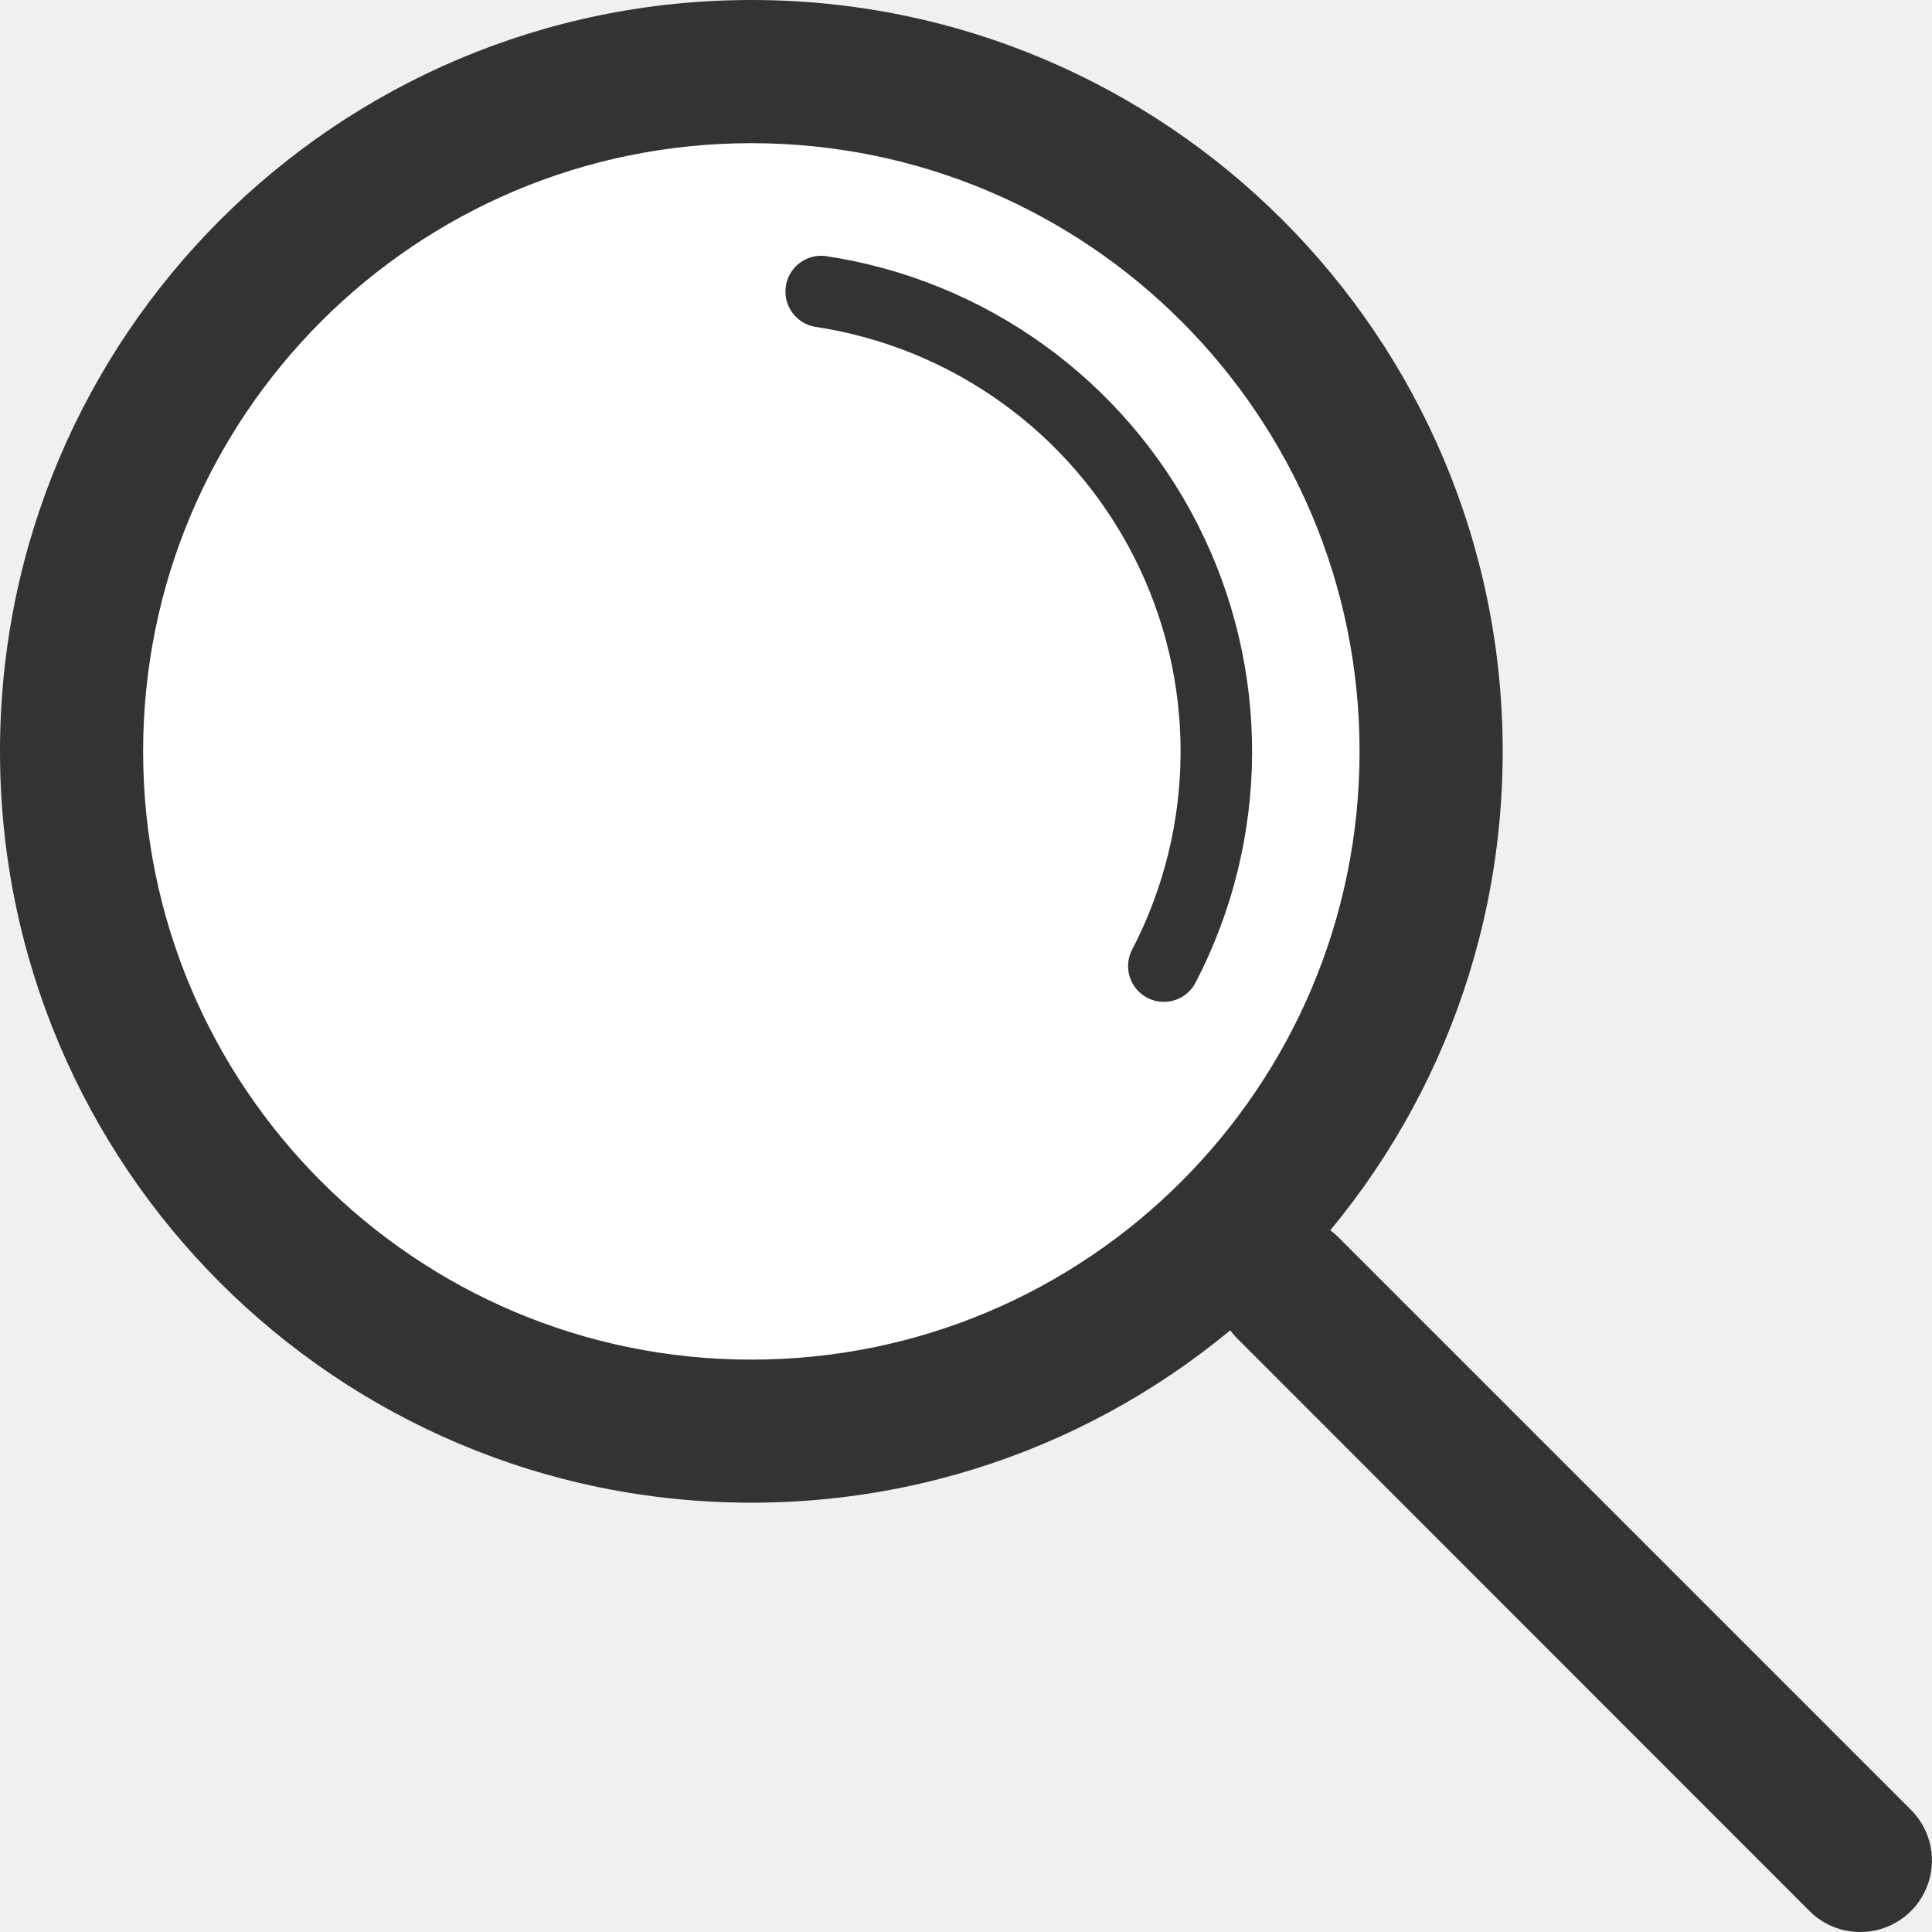
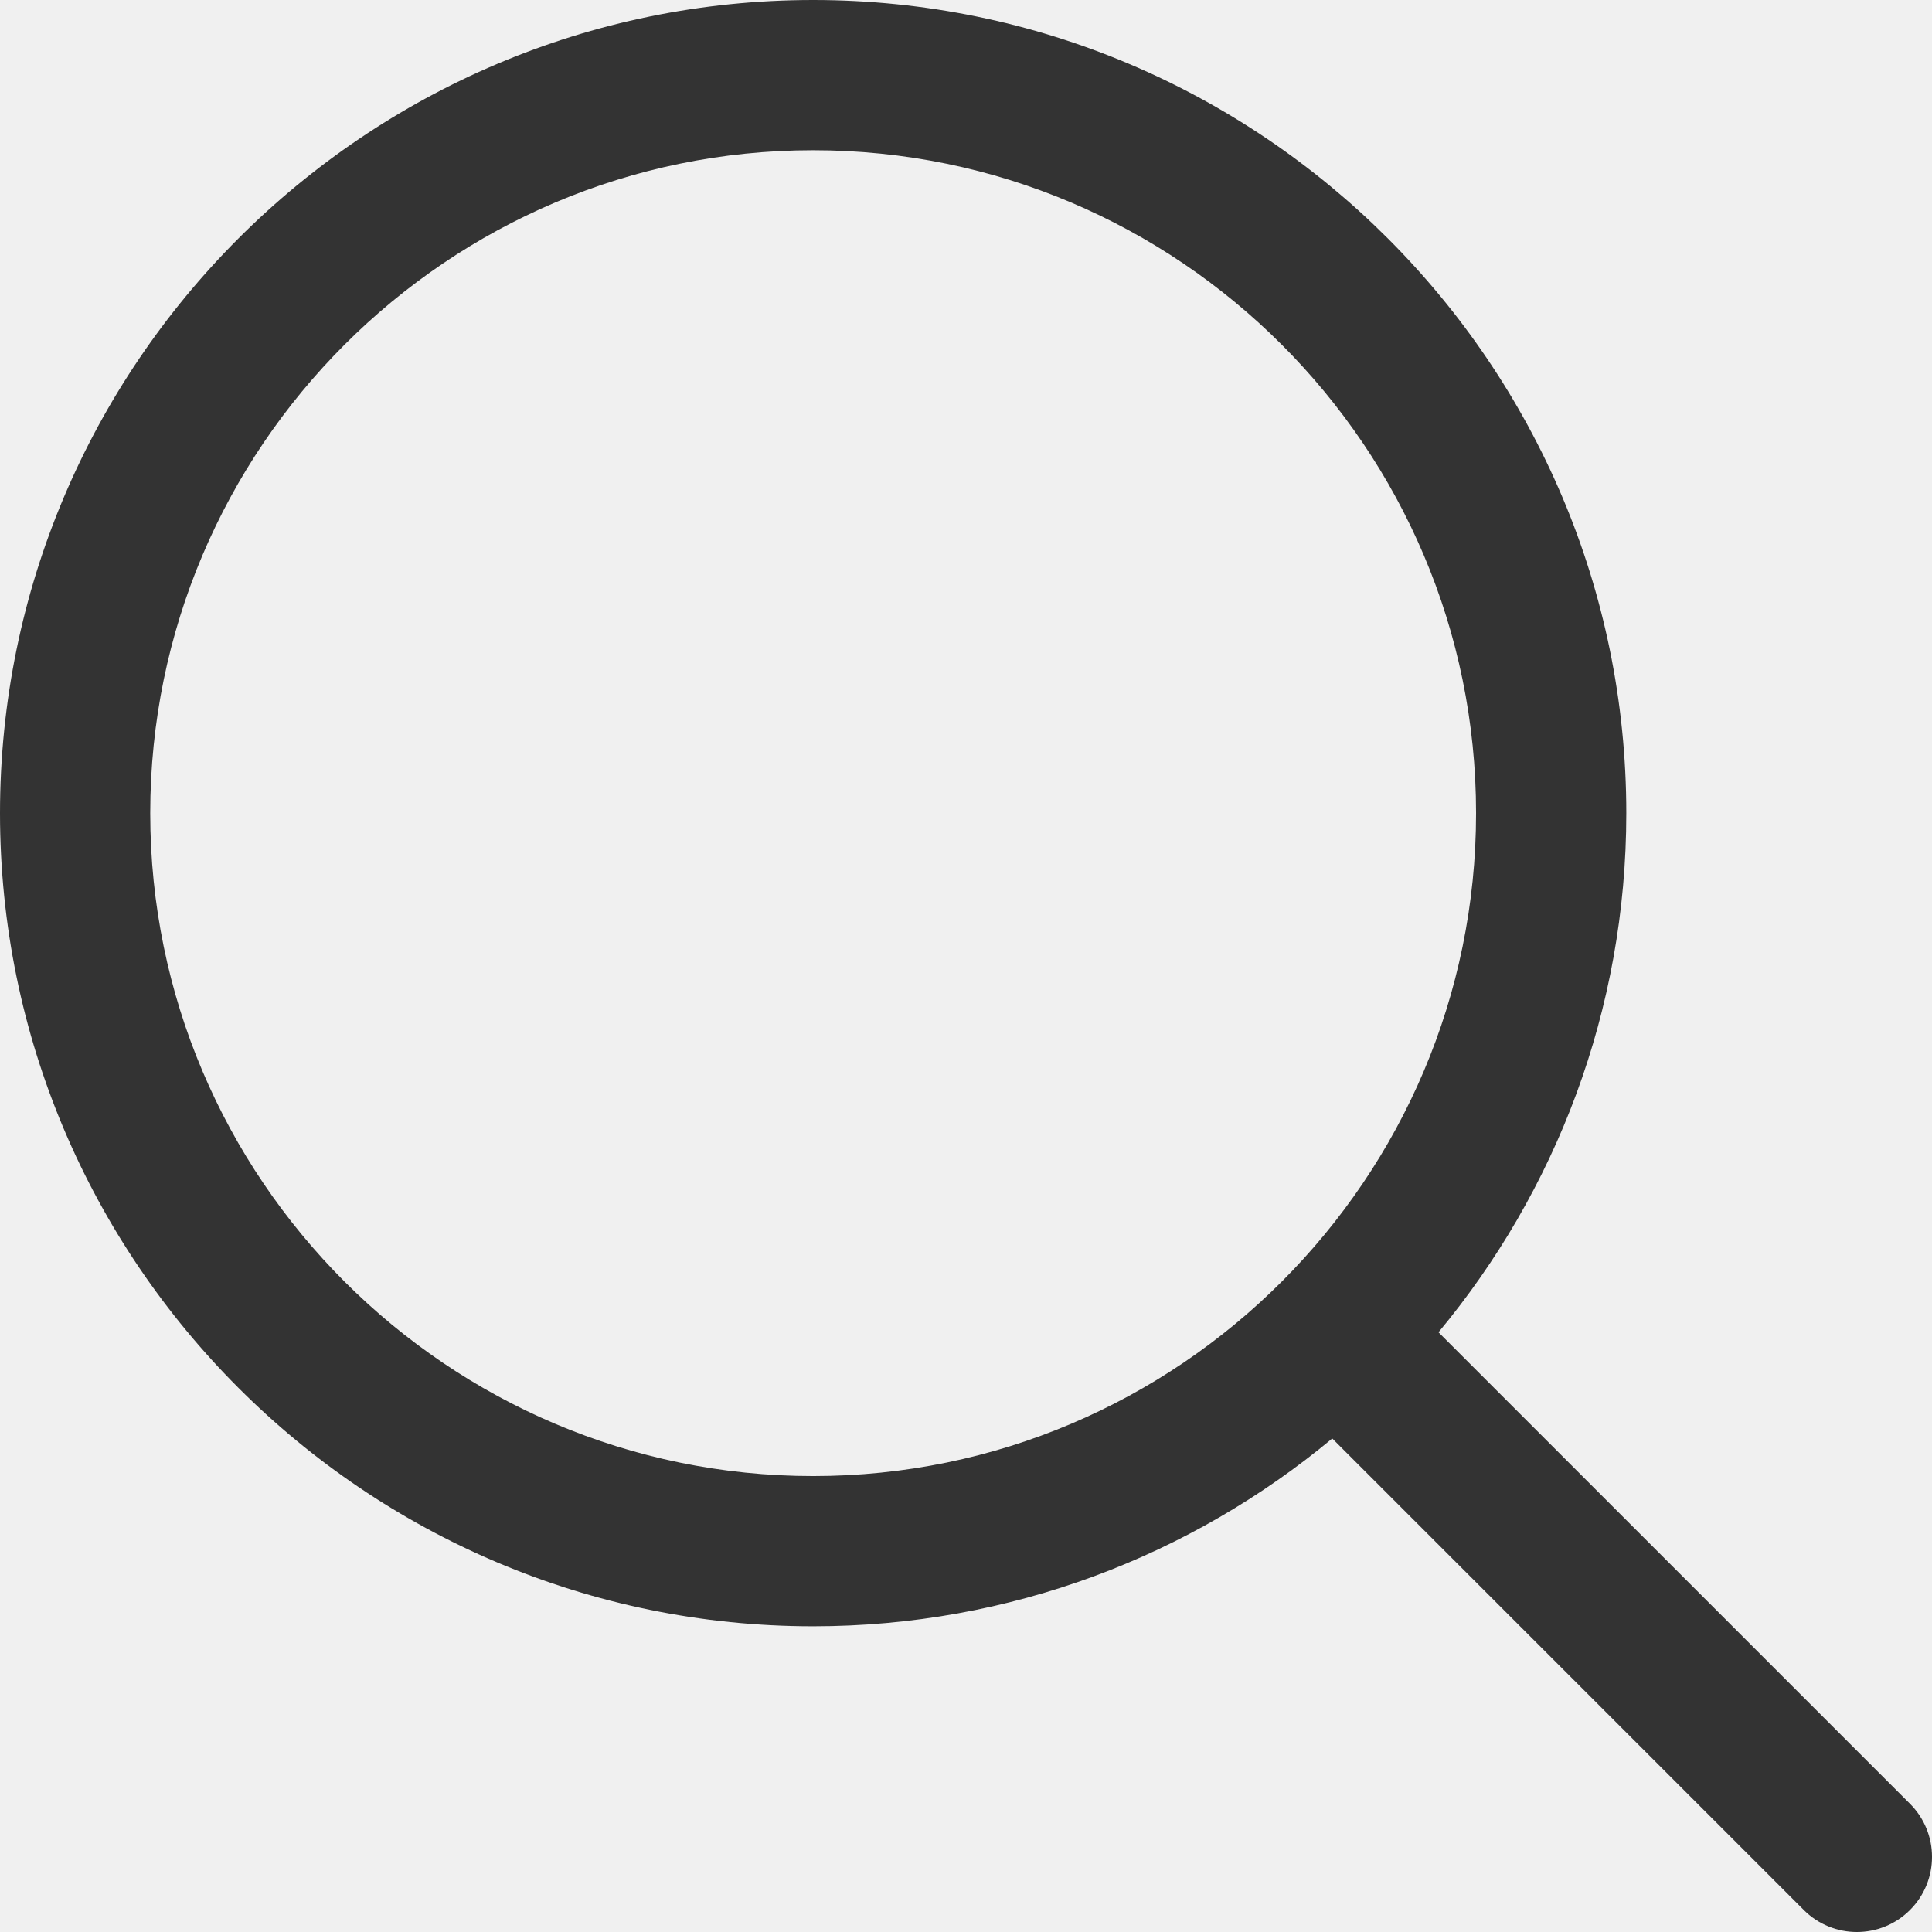
- <svg xmlns="http://www.w3.org/2000/svg" width="34.165" height="34.166" viewBox="0 0 34.165 34.166">
-   <defs>
-     <style>
-             .cls-1{fill:#fff}.cls-2{fill:#333}
-         </style>
-   </defs>
-   <g id="search-icon" transform="translate(-528 -221.999)">
-     <g id="Group_133" data-name="Group 133" transform="translate(528 222)">
-       <circle id="Ellipse_16" cx="12.5" cy="12.5" r="12.5" class="cls-1" data-name="Ellipse 16" transform="translate(.447 .447)" />
-       <path id="Path_128" d="M541.287 248.573a13.287 13.287 0 1 1 13.287-13.287 13.287 13.287 0 0 1-13.287 13.287zm0-24.042a10.756 10.756 0 1 0 10.756 10.756 10.756 10.756 0 0 0-10.756-10.756z" class="cls-2" data-name="Path 128" transform="translate(-528 -222)" />
-     </g>
-     <g id="Group_134" data-name="Group 134" transform="translate(541.869 226.519)">
-       <path id="Path_129" d="M539.46 226.071A8.226 8.226 0 0 1 545.543 238" class="cls-1" data-name="Path 129" transform="translate(-538.828 -225.438)" />
-       <path id="Path_130" d="M545.674 238.768a.632.632 0 0 1-.561-.924 7.594 7.594 0 0 0-5.615-11.015.633.633 0 0 1 .189-1.251 8.859 8.859 0 0 1 6.548 12.849.631.631 0 0 1-.561.341z" class="cls-2" data-name="Path 130" transform="translate(-538.961 -225.571)" />
-     </g>
-     <g id="Group_135" data-name="Group 135" transform="translate(549.511 243.511)">
-       <path id="Path_131" d="M556.389 251.654a1.262 1.262 0 0 1-.9-.371l-10.118-10.123a1.265 1.265 0 0 1 1.789-1.789l10.123 10.123a1.265 1.265 0 0 1-.9 2.16z" class="cls-2" data-name="Path 131" transform="translate(-545 -239)" />
-     </g>
+ <svg xmlns="http://www.w3.org/2000/svg" version="1.1" width="512" height="512" x="0" y="0" viewBox="0 0 192.904 192.904" style="enable-background:new 0 0 512 512" xml:space="preserve" class="">
+   <g>
+     <path d="M190.707,180.101l-47.078-47.077c11.702-14.072,18.752-32.142,18.752-51.831C162.381,36.423,125.959,0,81.191,0  C36.422,0,0,36.423,0,81.193c0,44.767,36.422,81.187,81.191,81.187c19.688,0,37.759-7.049,51.831-18.751l47.079,47.078  c1.464,1.465,3.384,2.197,5.303,2.197c1.919,0,3.839-0.732,5.304-2.197C193.637,187.778,193.637,183.03,190.707,180.101z M15,81.193  C15,44.694,44.693,15,81.191,15c36.497,0,66.189,29.694,66.189,66.193c0,36.496-29.692,66.187-66.189,66.187  C44.693,147.38,15,117.689,15,81.193z" fill="#333333" data-original="#000000" style="" class="" />
+     <g>
+ </g>
+     <g>
+ </g>
+     <g>
+ </g>
+     <g>
+ </g>
+     <g>
+ </g>
+     <g>
+ </g>
+     <g>
+ </g>
+     <g>
+ </g>
+     <g>
+ </g>
+     <g>
+ </g>
+     <g>
+ </g>
+     <g>
+ </g>
+     <g>
+ </g>
+     <g>
+ </g>
+     <g>
+ </g>
  </g>
</svg>
